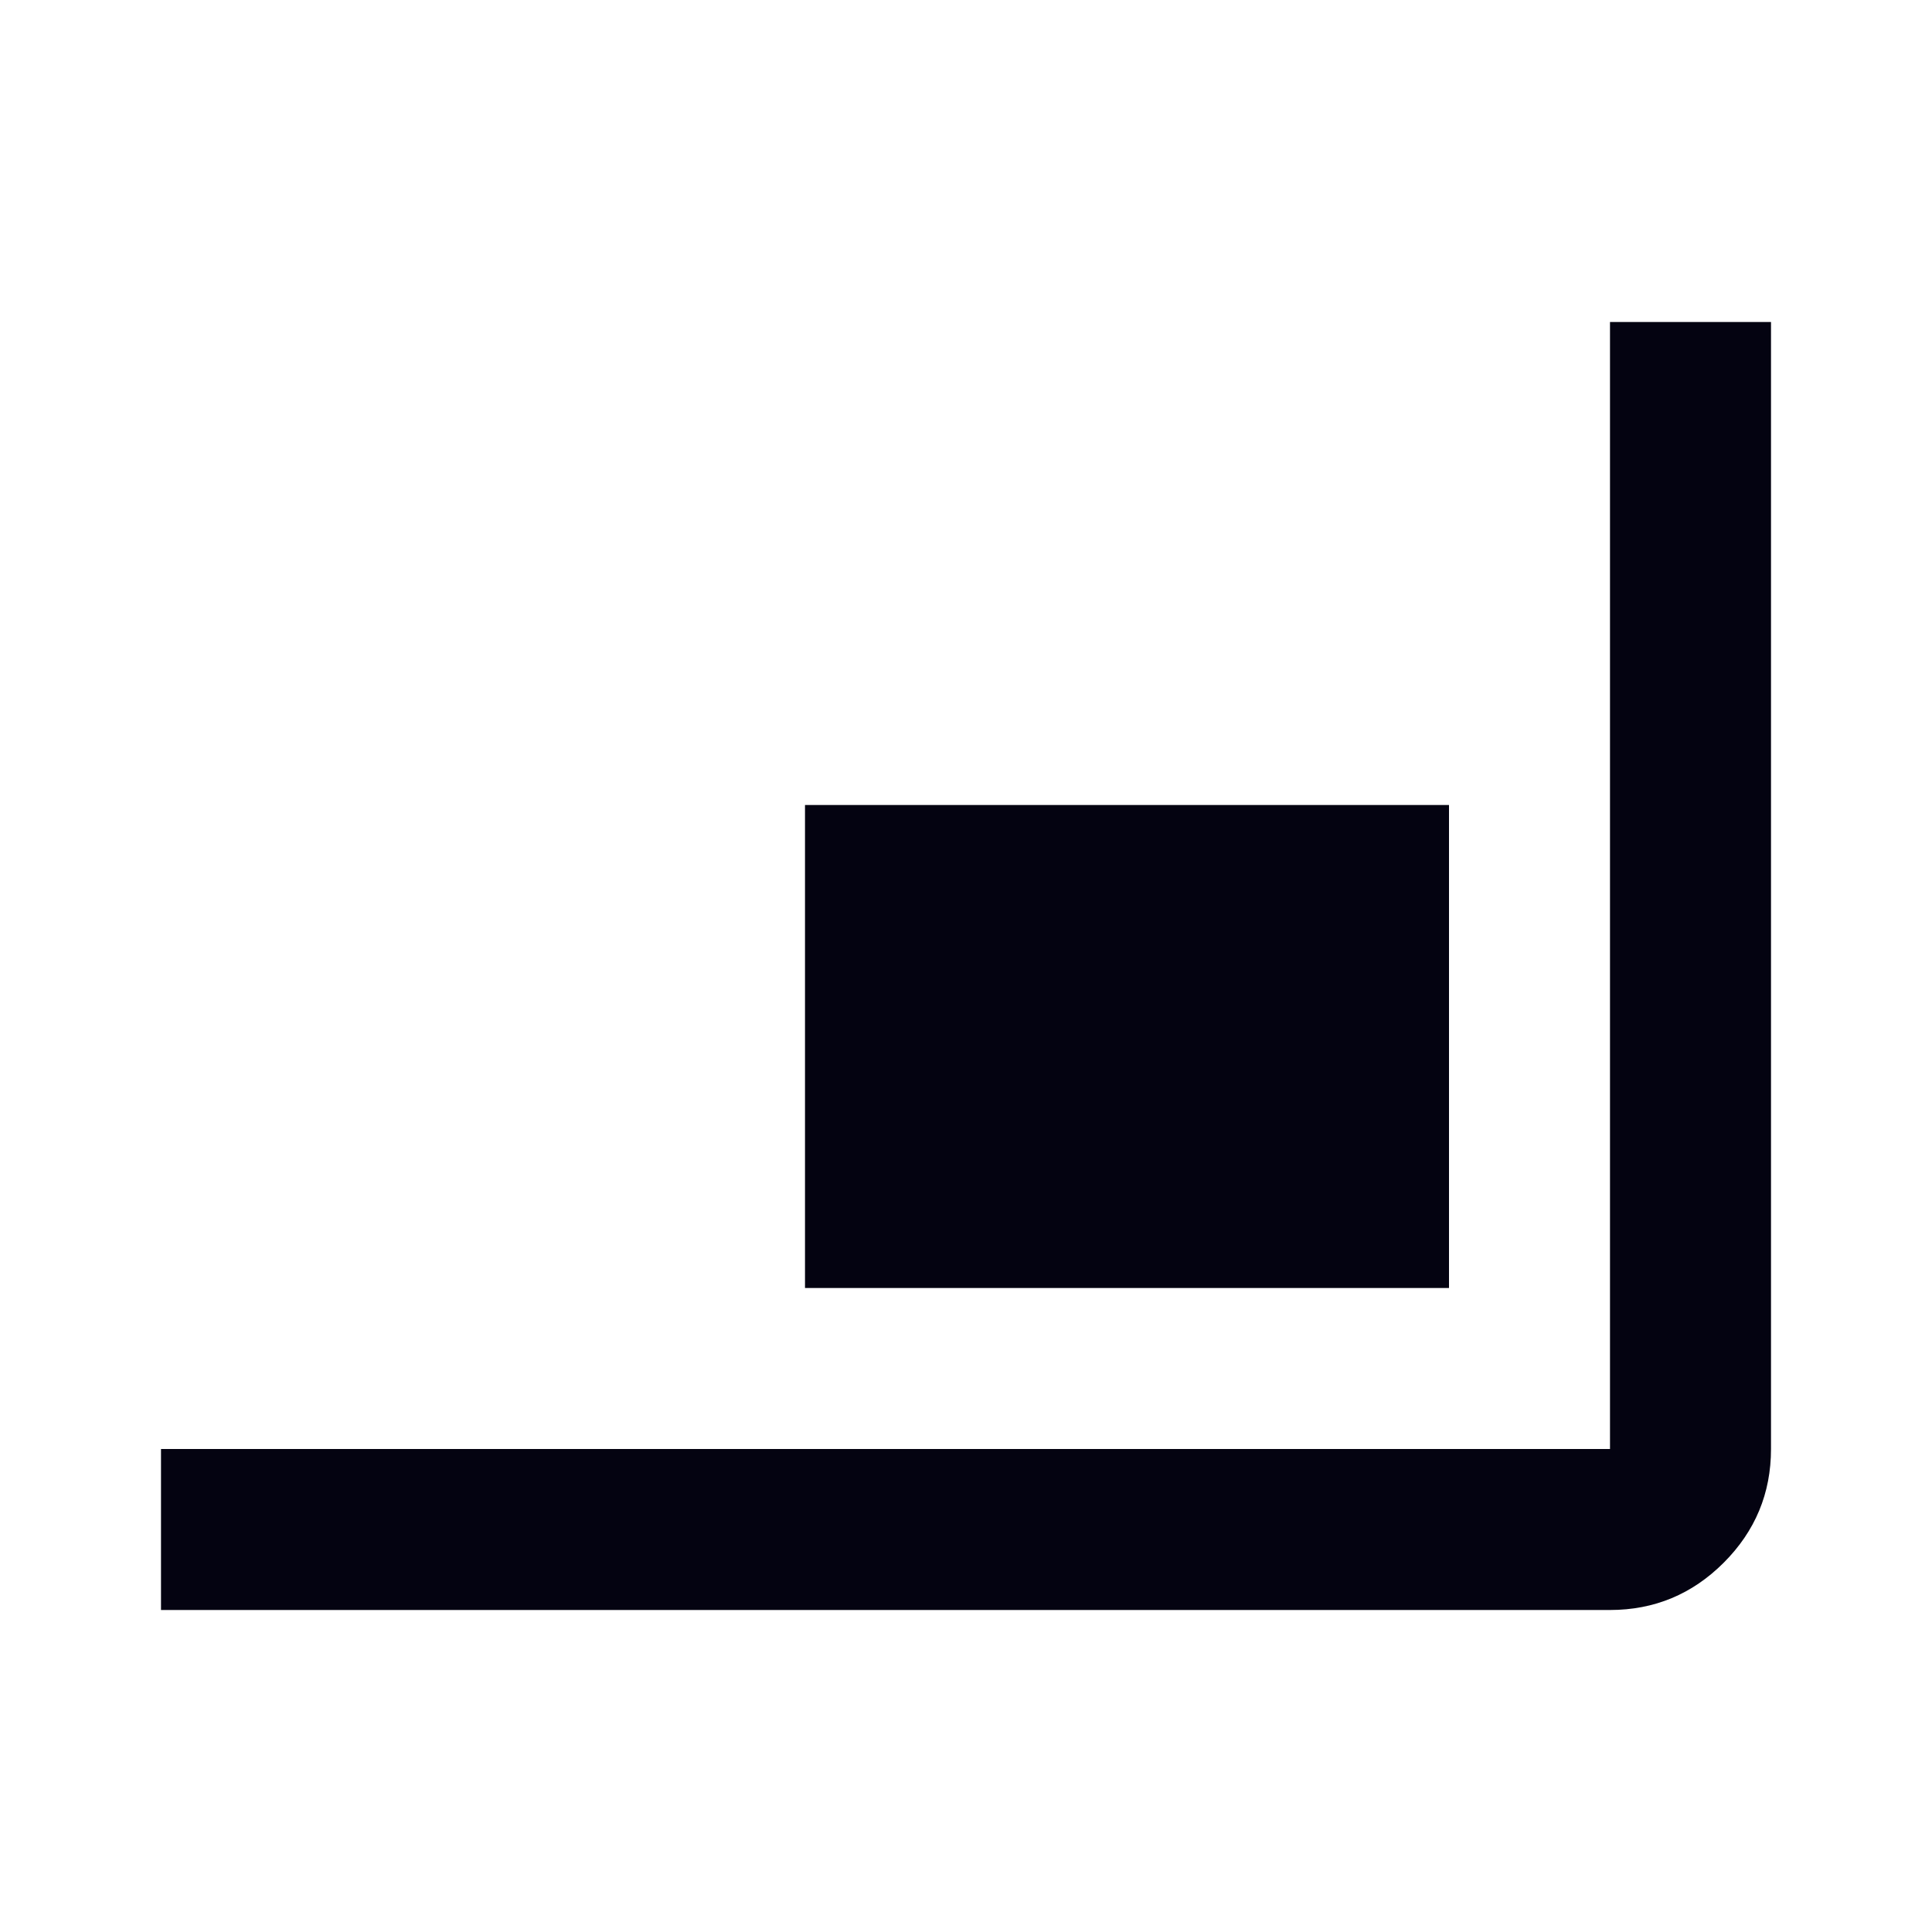
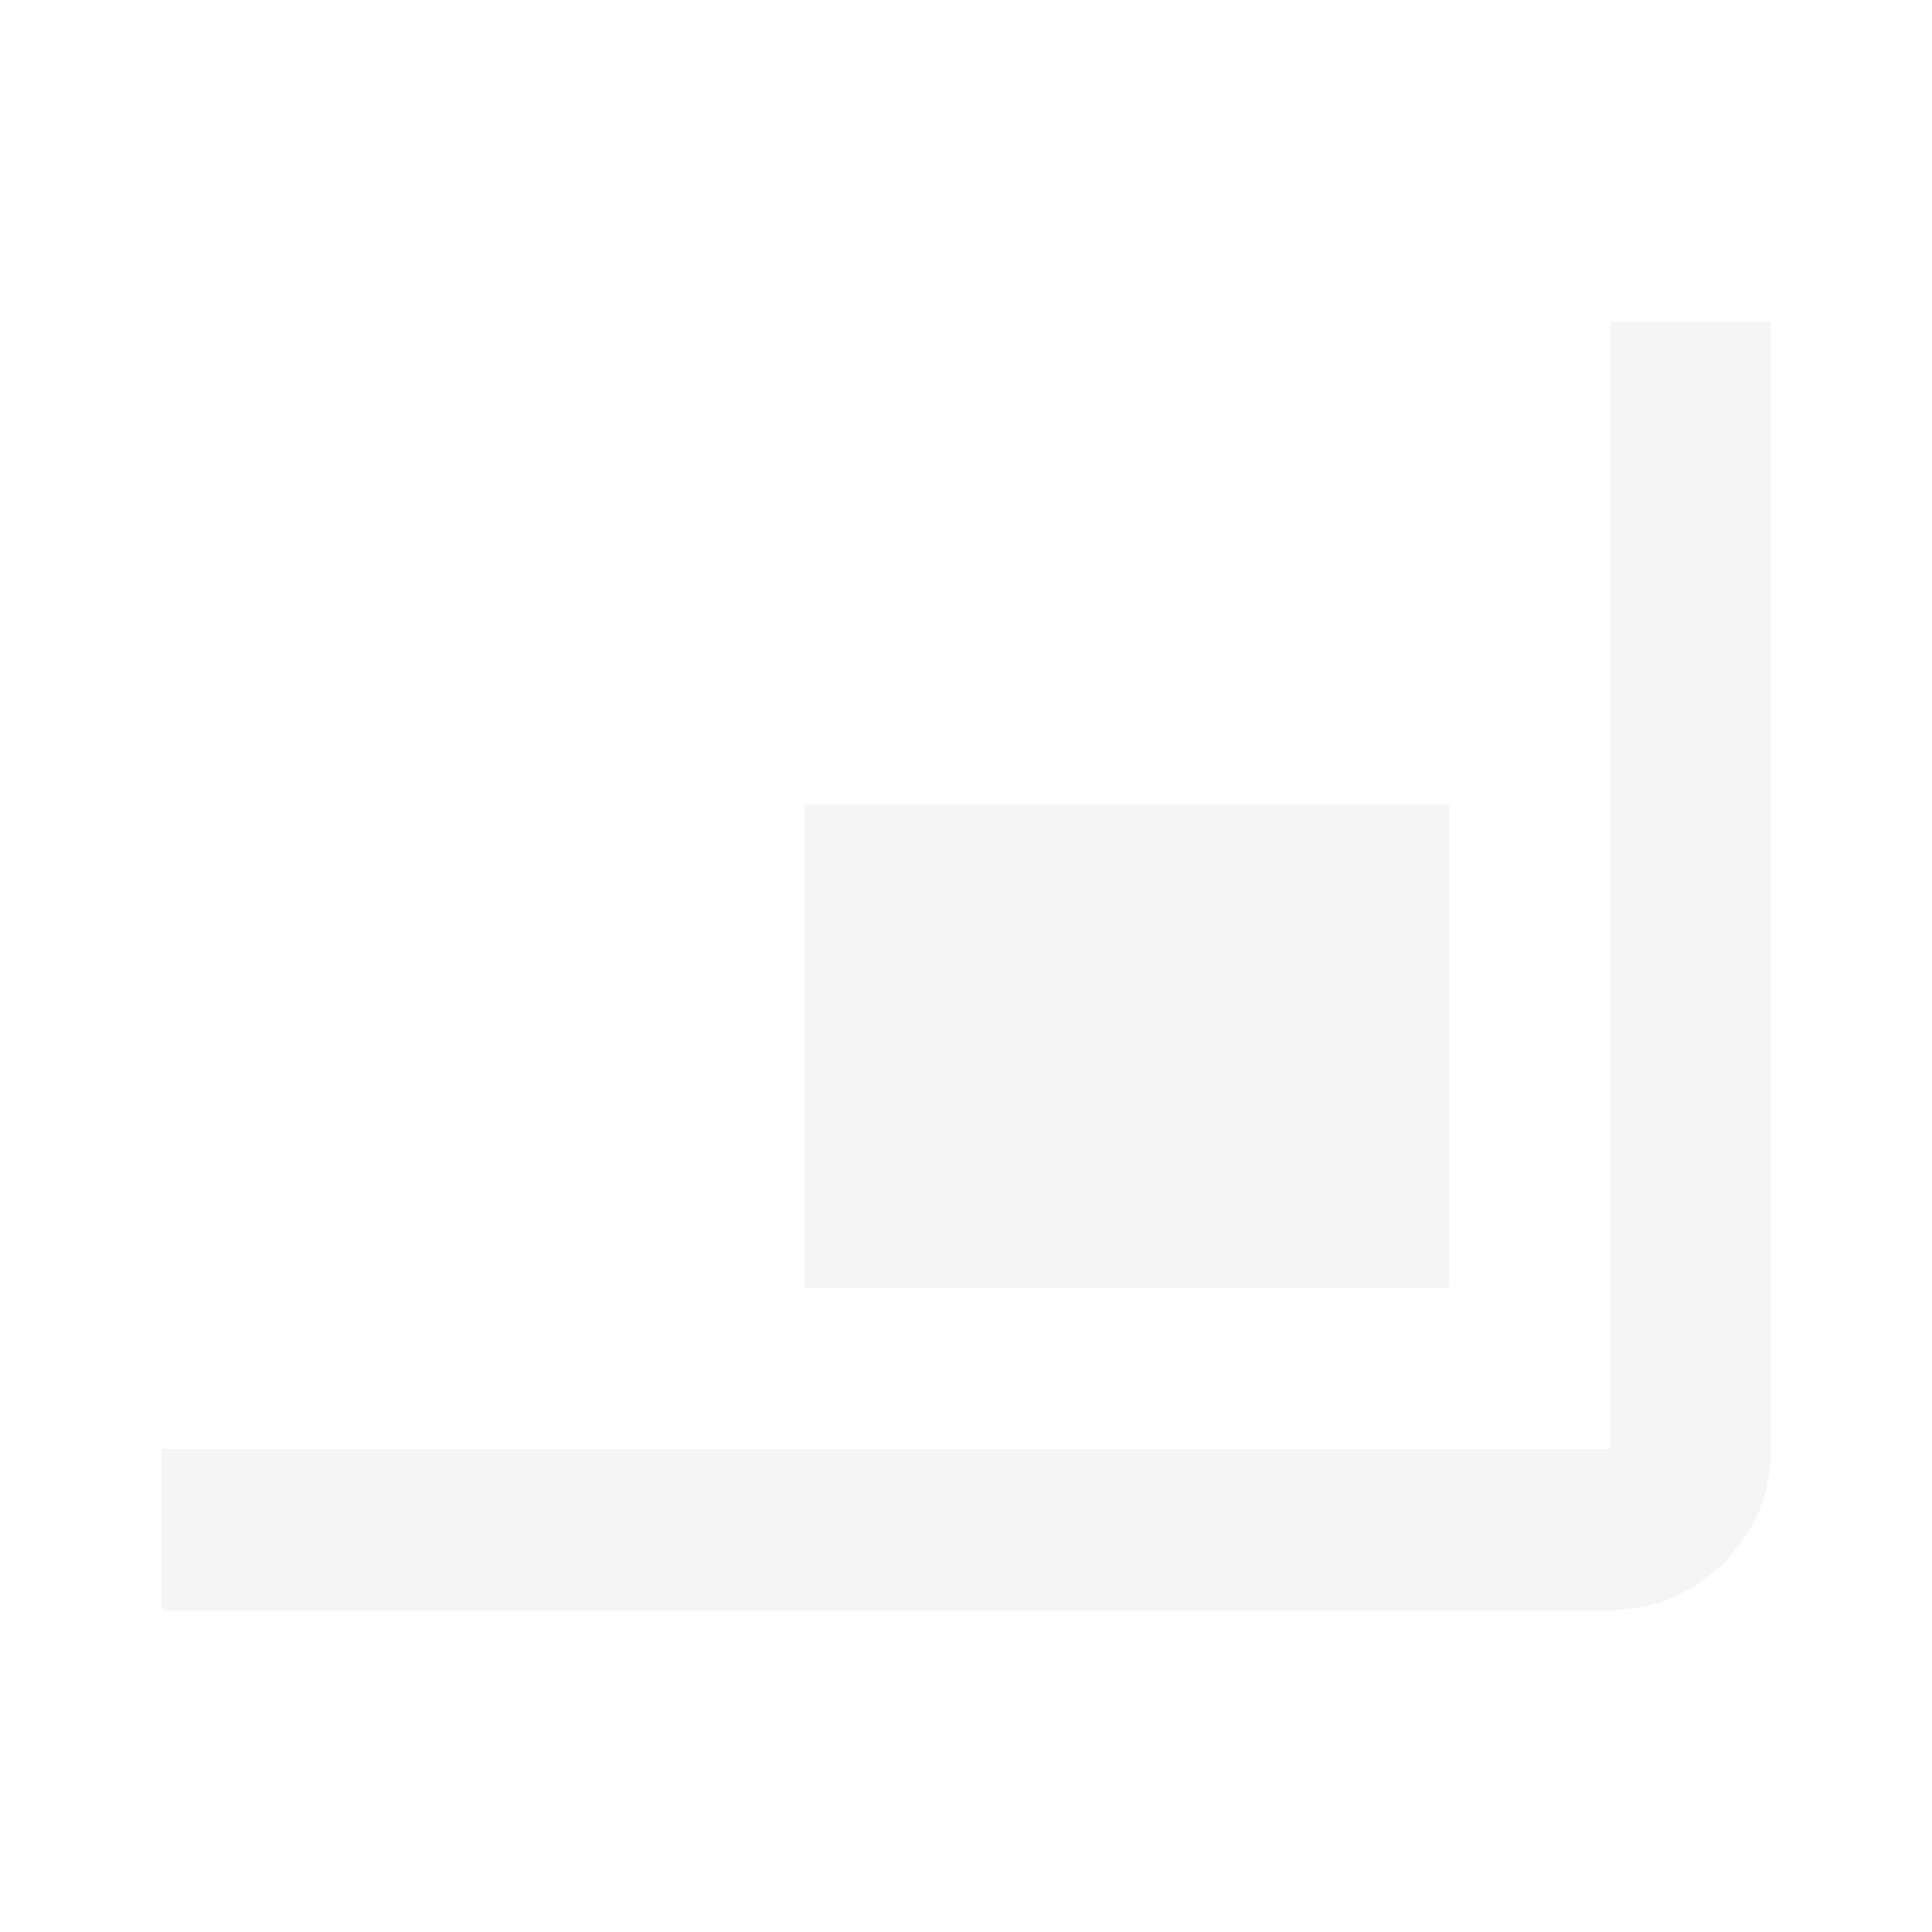
- <svg xmlns="http://www.w3.org/2000/svg" height="24px" viewBox="0 -960 960 960" width="24px" fill="#040311">
+ <svg xmlns="http://www.w3.org/2000/svg" height="24px" viewBox="0 -960 960 960" width="24px" fill="whitesmoke">
  <path d="M80-160v-80h720v-560h80v560q0 33-23.5 56.5T800-160H80Zm320-160v-240h320v240H400Z" />
</svg>
